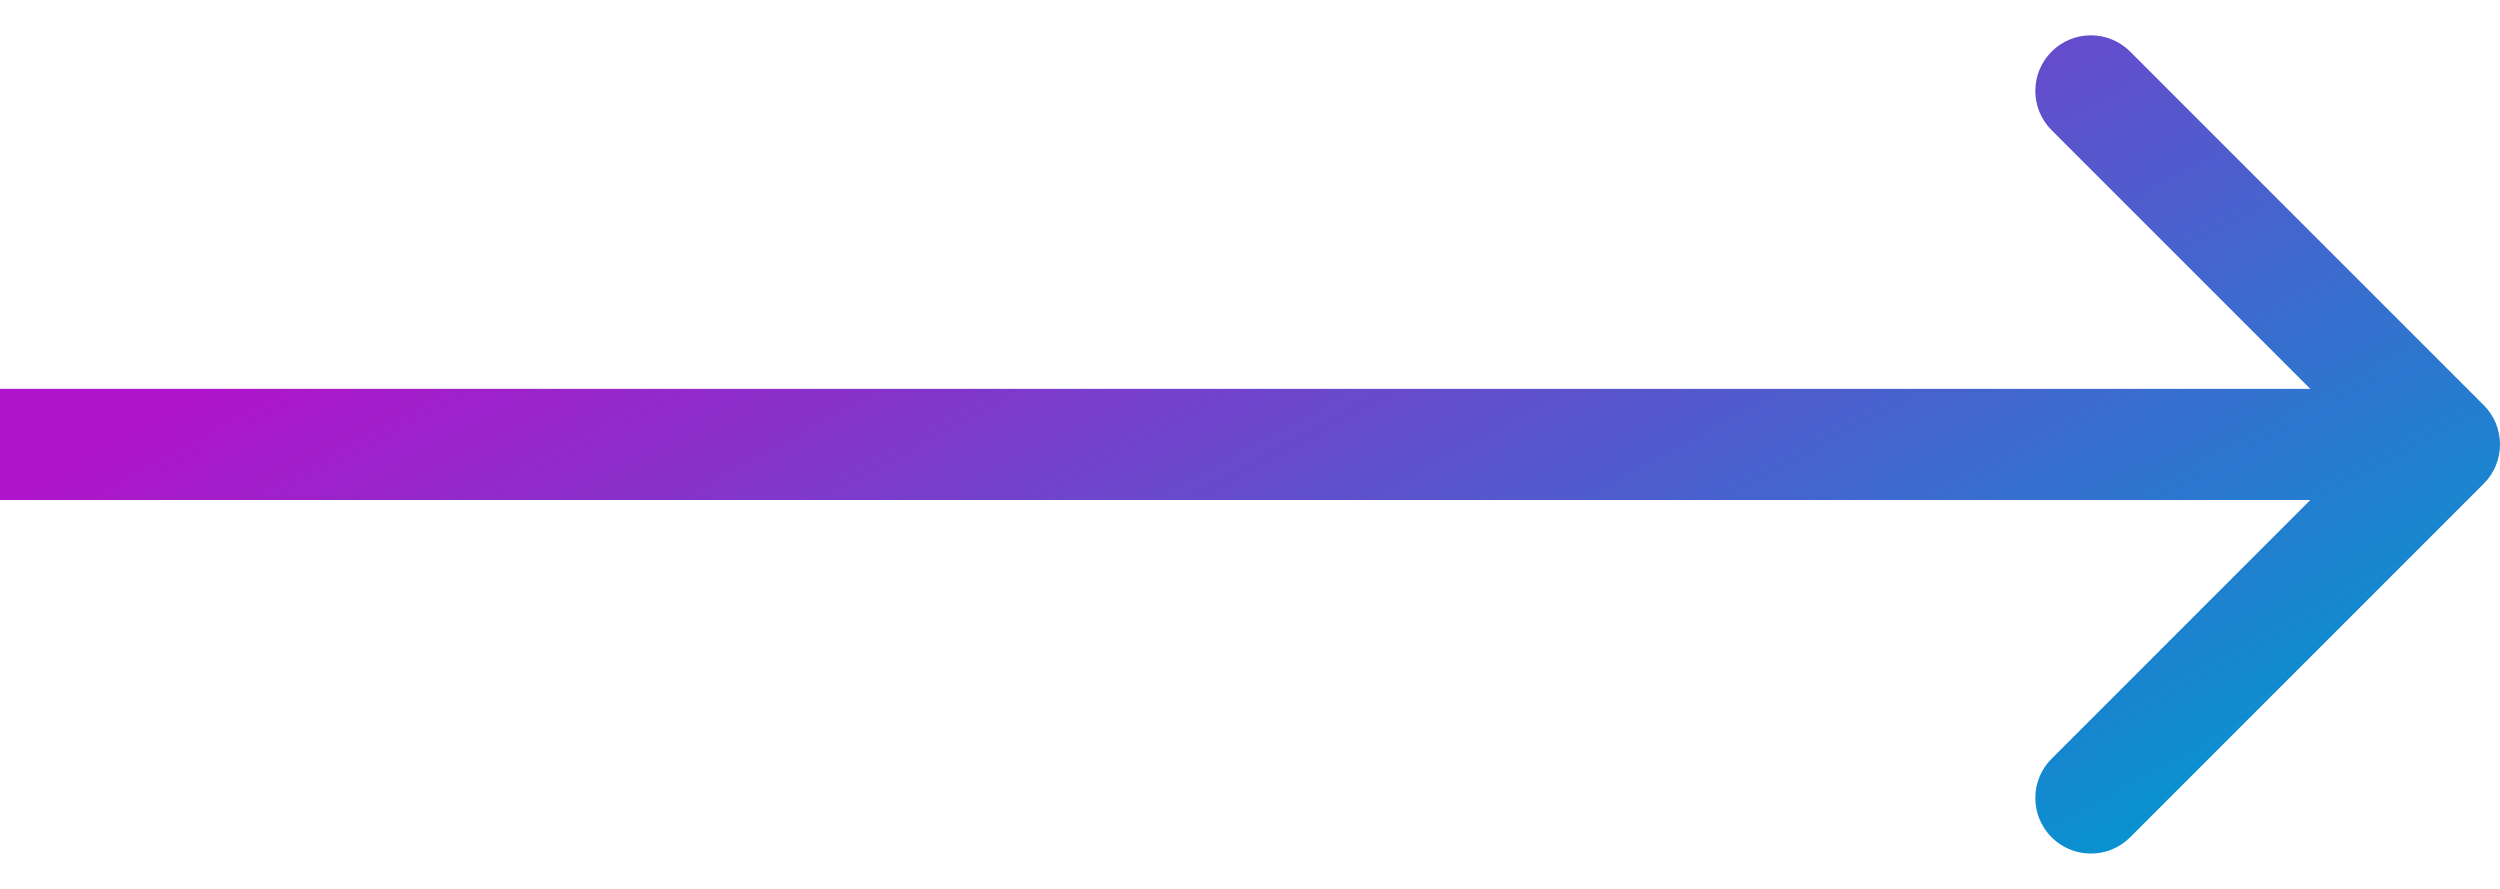
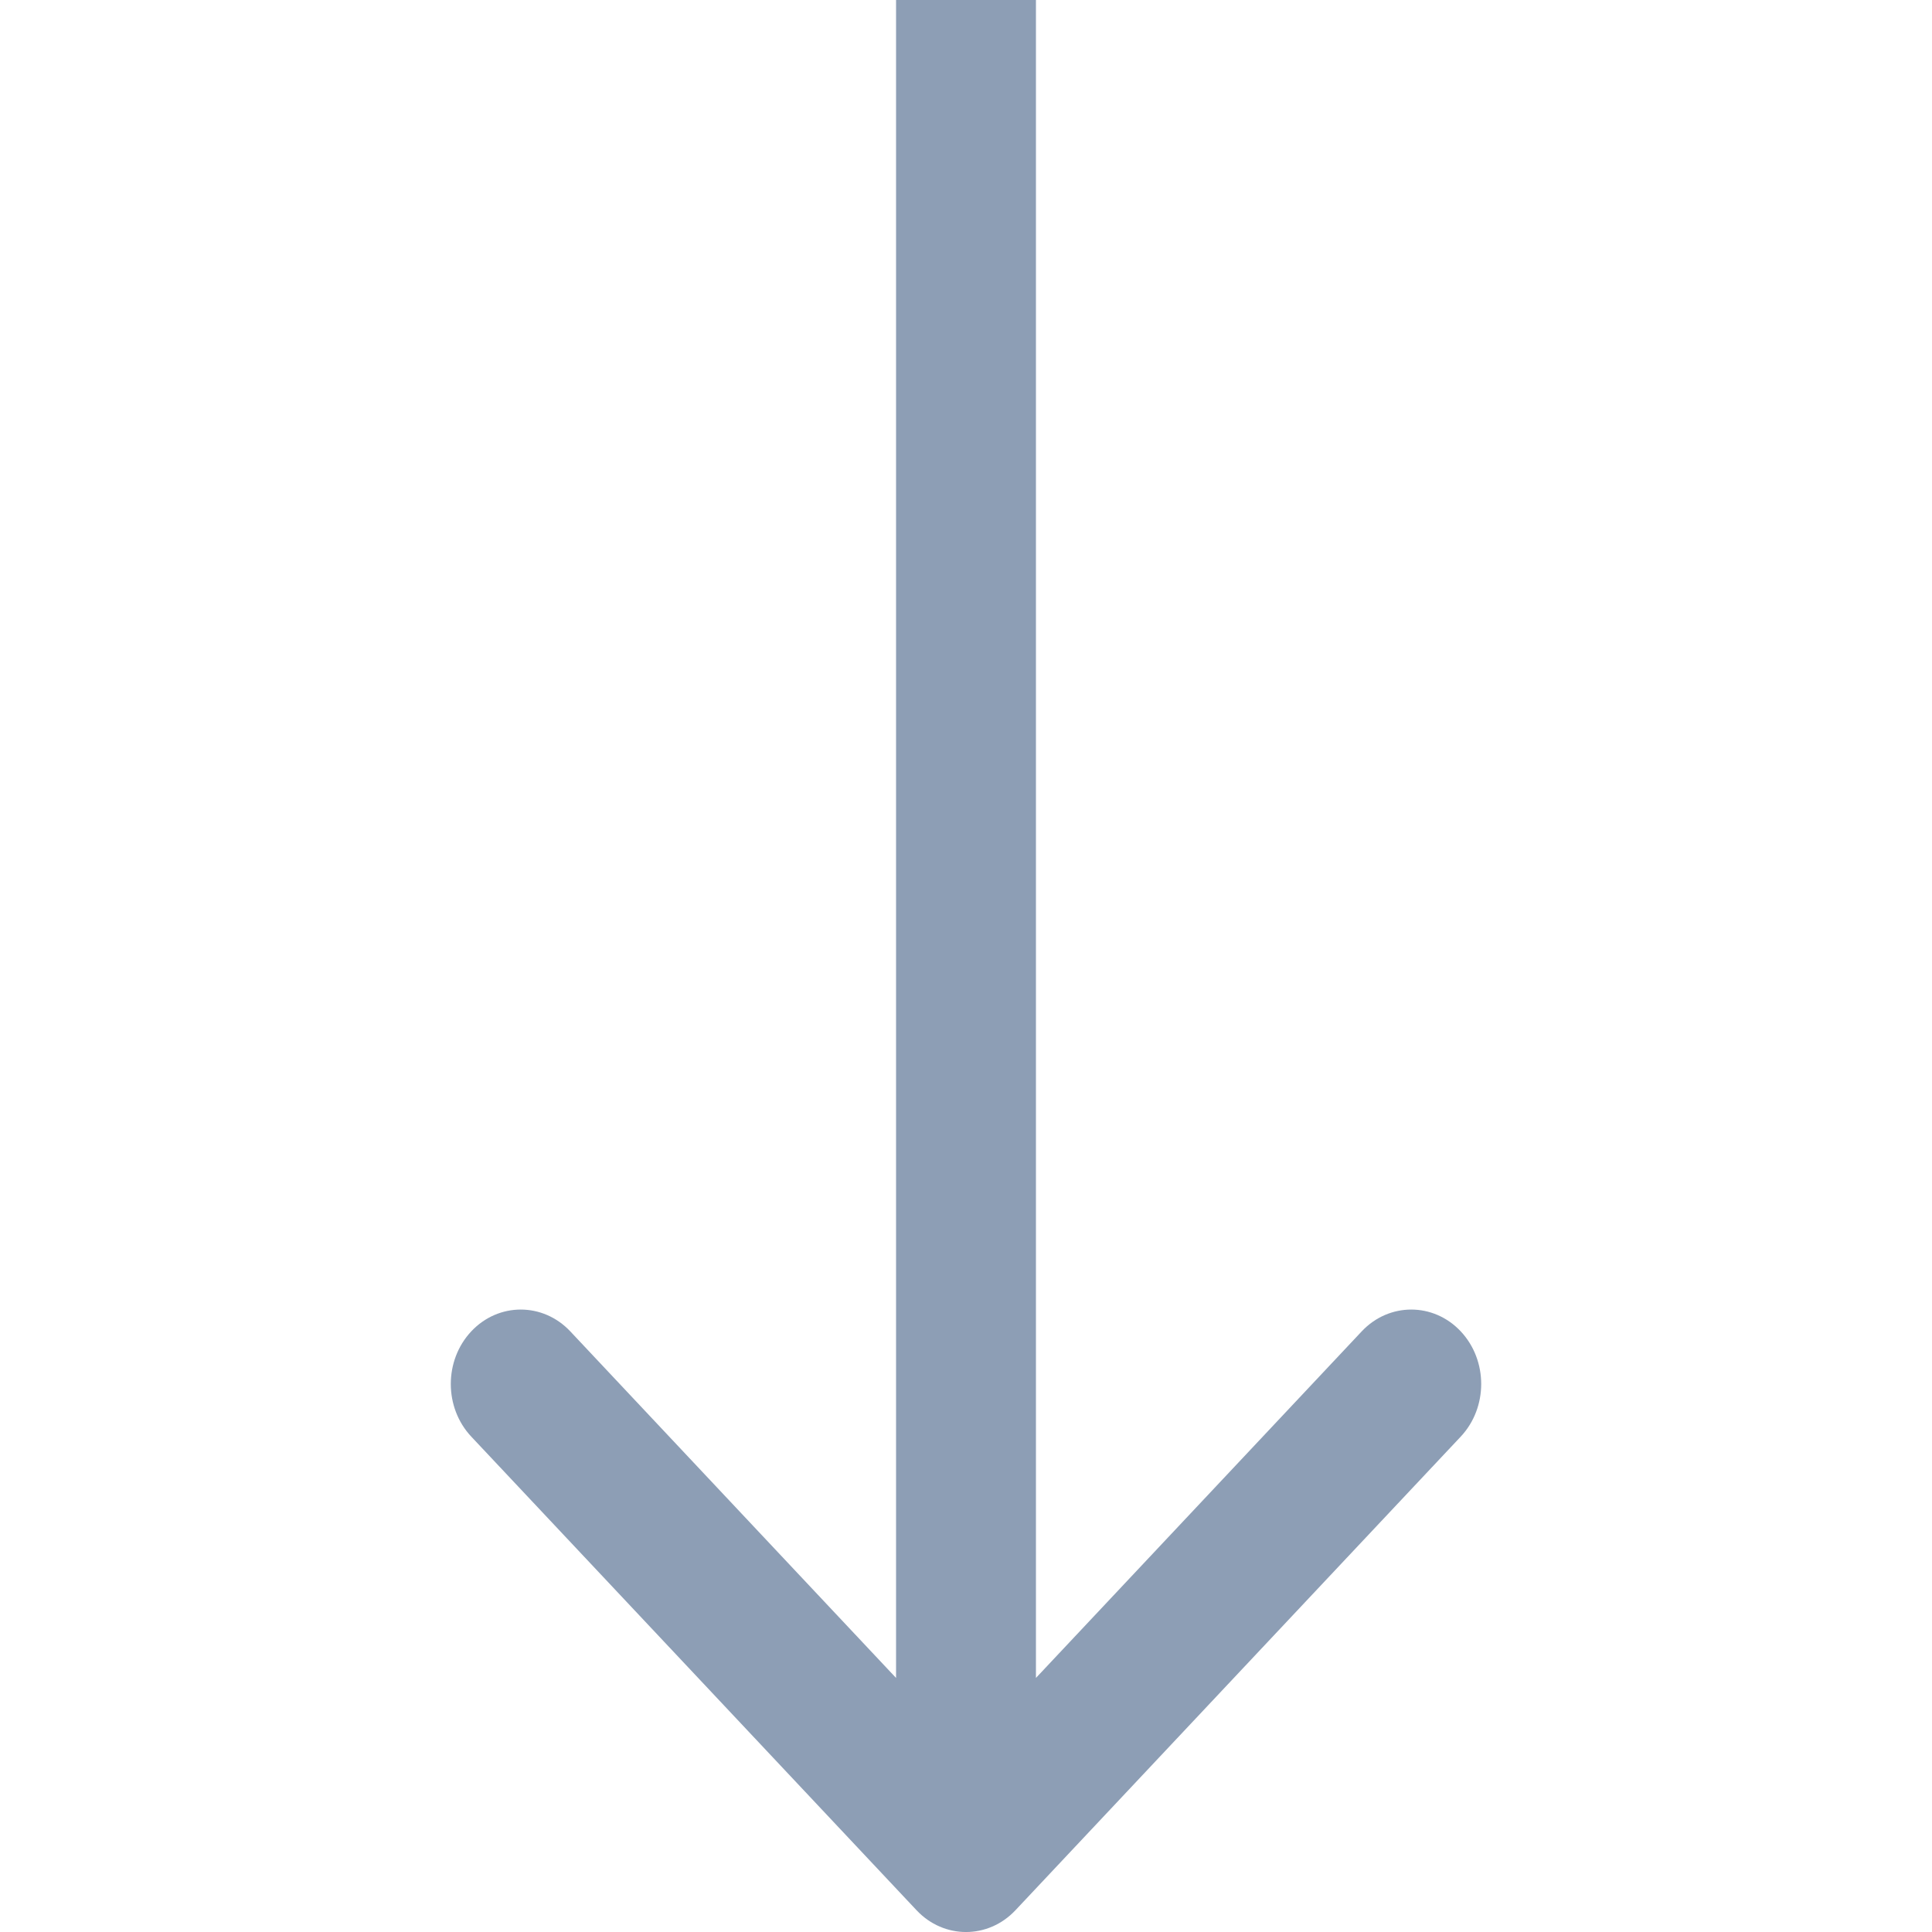
- <svg xmlns="http://www.w3.org/2000/svg" width="45" height="16" viewBox="0 0 45 16" fill="none">
-   <path d="M44.707 8.707C45.098 8.317 45.098 7.683 44.707 7.293L38.343 0.929C37.953 0.538 37.319 0.538 36.929 0.929C36.538 1.319 36.538 1.953 36.929 2.343L42.586 8L36.929 13.657C36.538 14.047 36.538 14.681 36.929 15.071C37.319 15.462 37.953 15.462 38.343 15.071L44.707 8.707ZM0 9H44V7H0V9Z" fill="url(#paint0_linear)" />
-   <defs>
-     <linearGradient id="paint0_linear" x1="1.703" y1="8" x2="13.605" y2="29.811" gradientUnits="userSpaceOnUse">
-       <stop stop-color="#B014CA" />
-       <stop offset="1" stop-color="#0197D0" />
-     </linearGradient>
-   </defs>
+ <svg xmlns="http://www.w3.org/2000/svg" width="30" height="30" viewBox="0 0 30 30" fill="none">
+   <path fill-rule="evenodd" clip-rule="evenodd" d="M22.682 22.308L15.768 29.662C15.344 30.113 14.656 30.113 14.232 29.662L7.318 22.308C6.894 21.856 6.894 21.125 7.318 20.673C7.742 20.222 8.43 20.222 8.855 20.673L13.914 26.055L13.914 0L16.086 9.76142e-08L16.086 26.055L21.145 20.673C21.57 20.222 22.258 20.222 22.682 20.673C23.106 21.125 23.106 21.856 22.682 22.308Z" fill="#8D9EB5" />
</svg>
